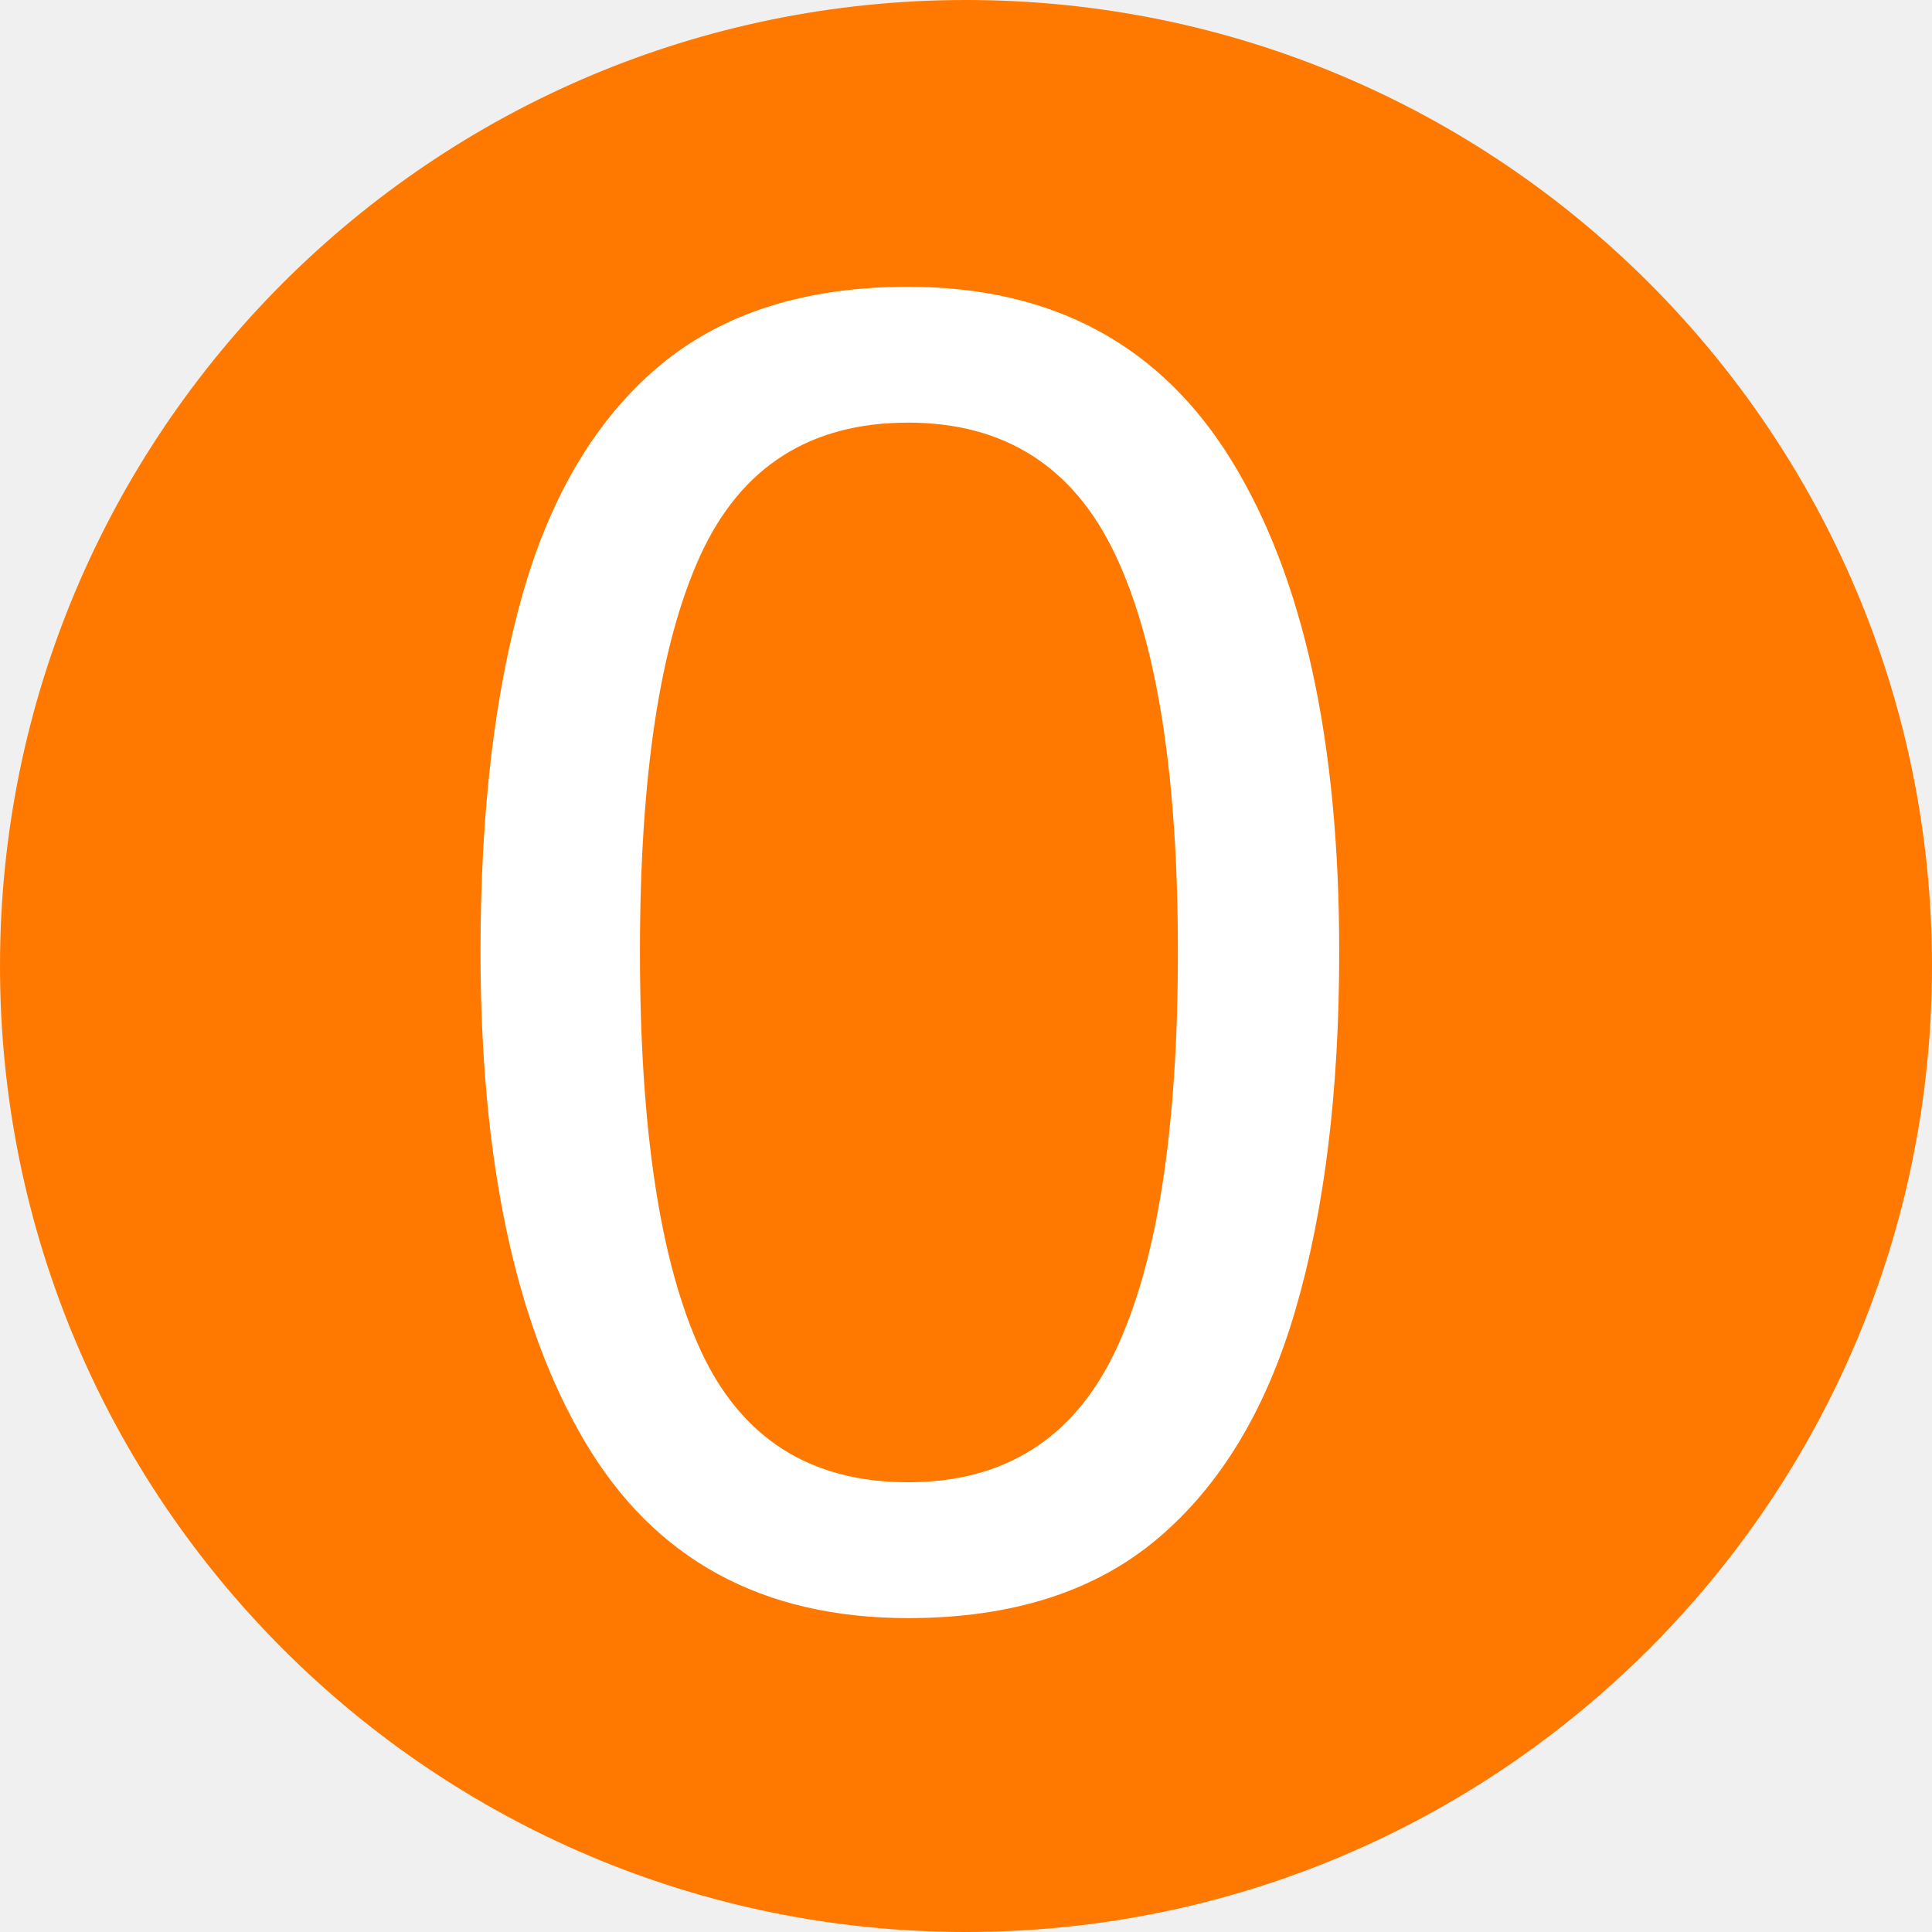
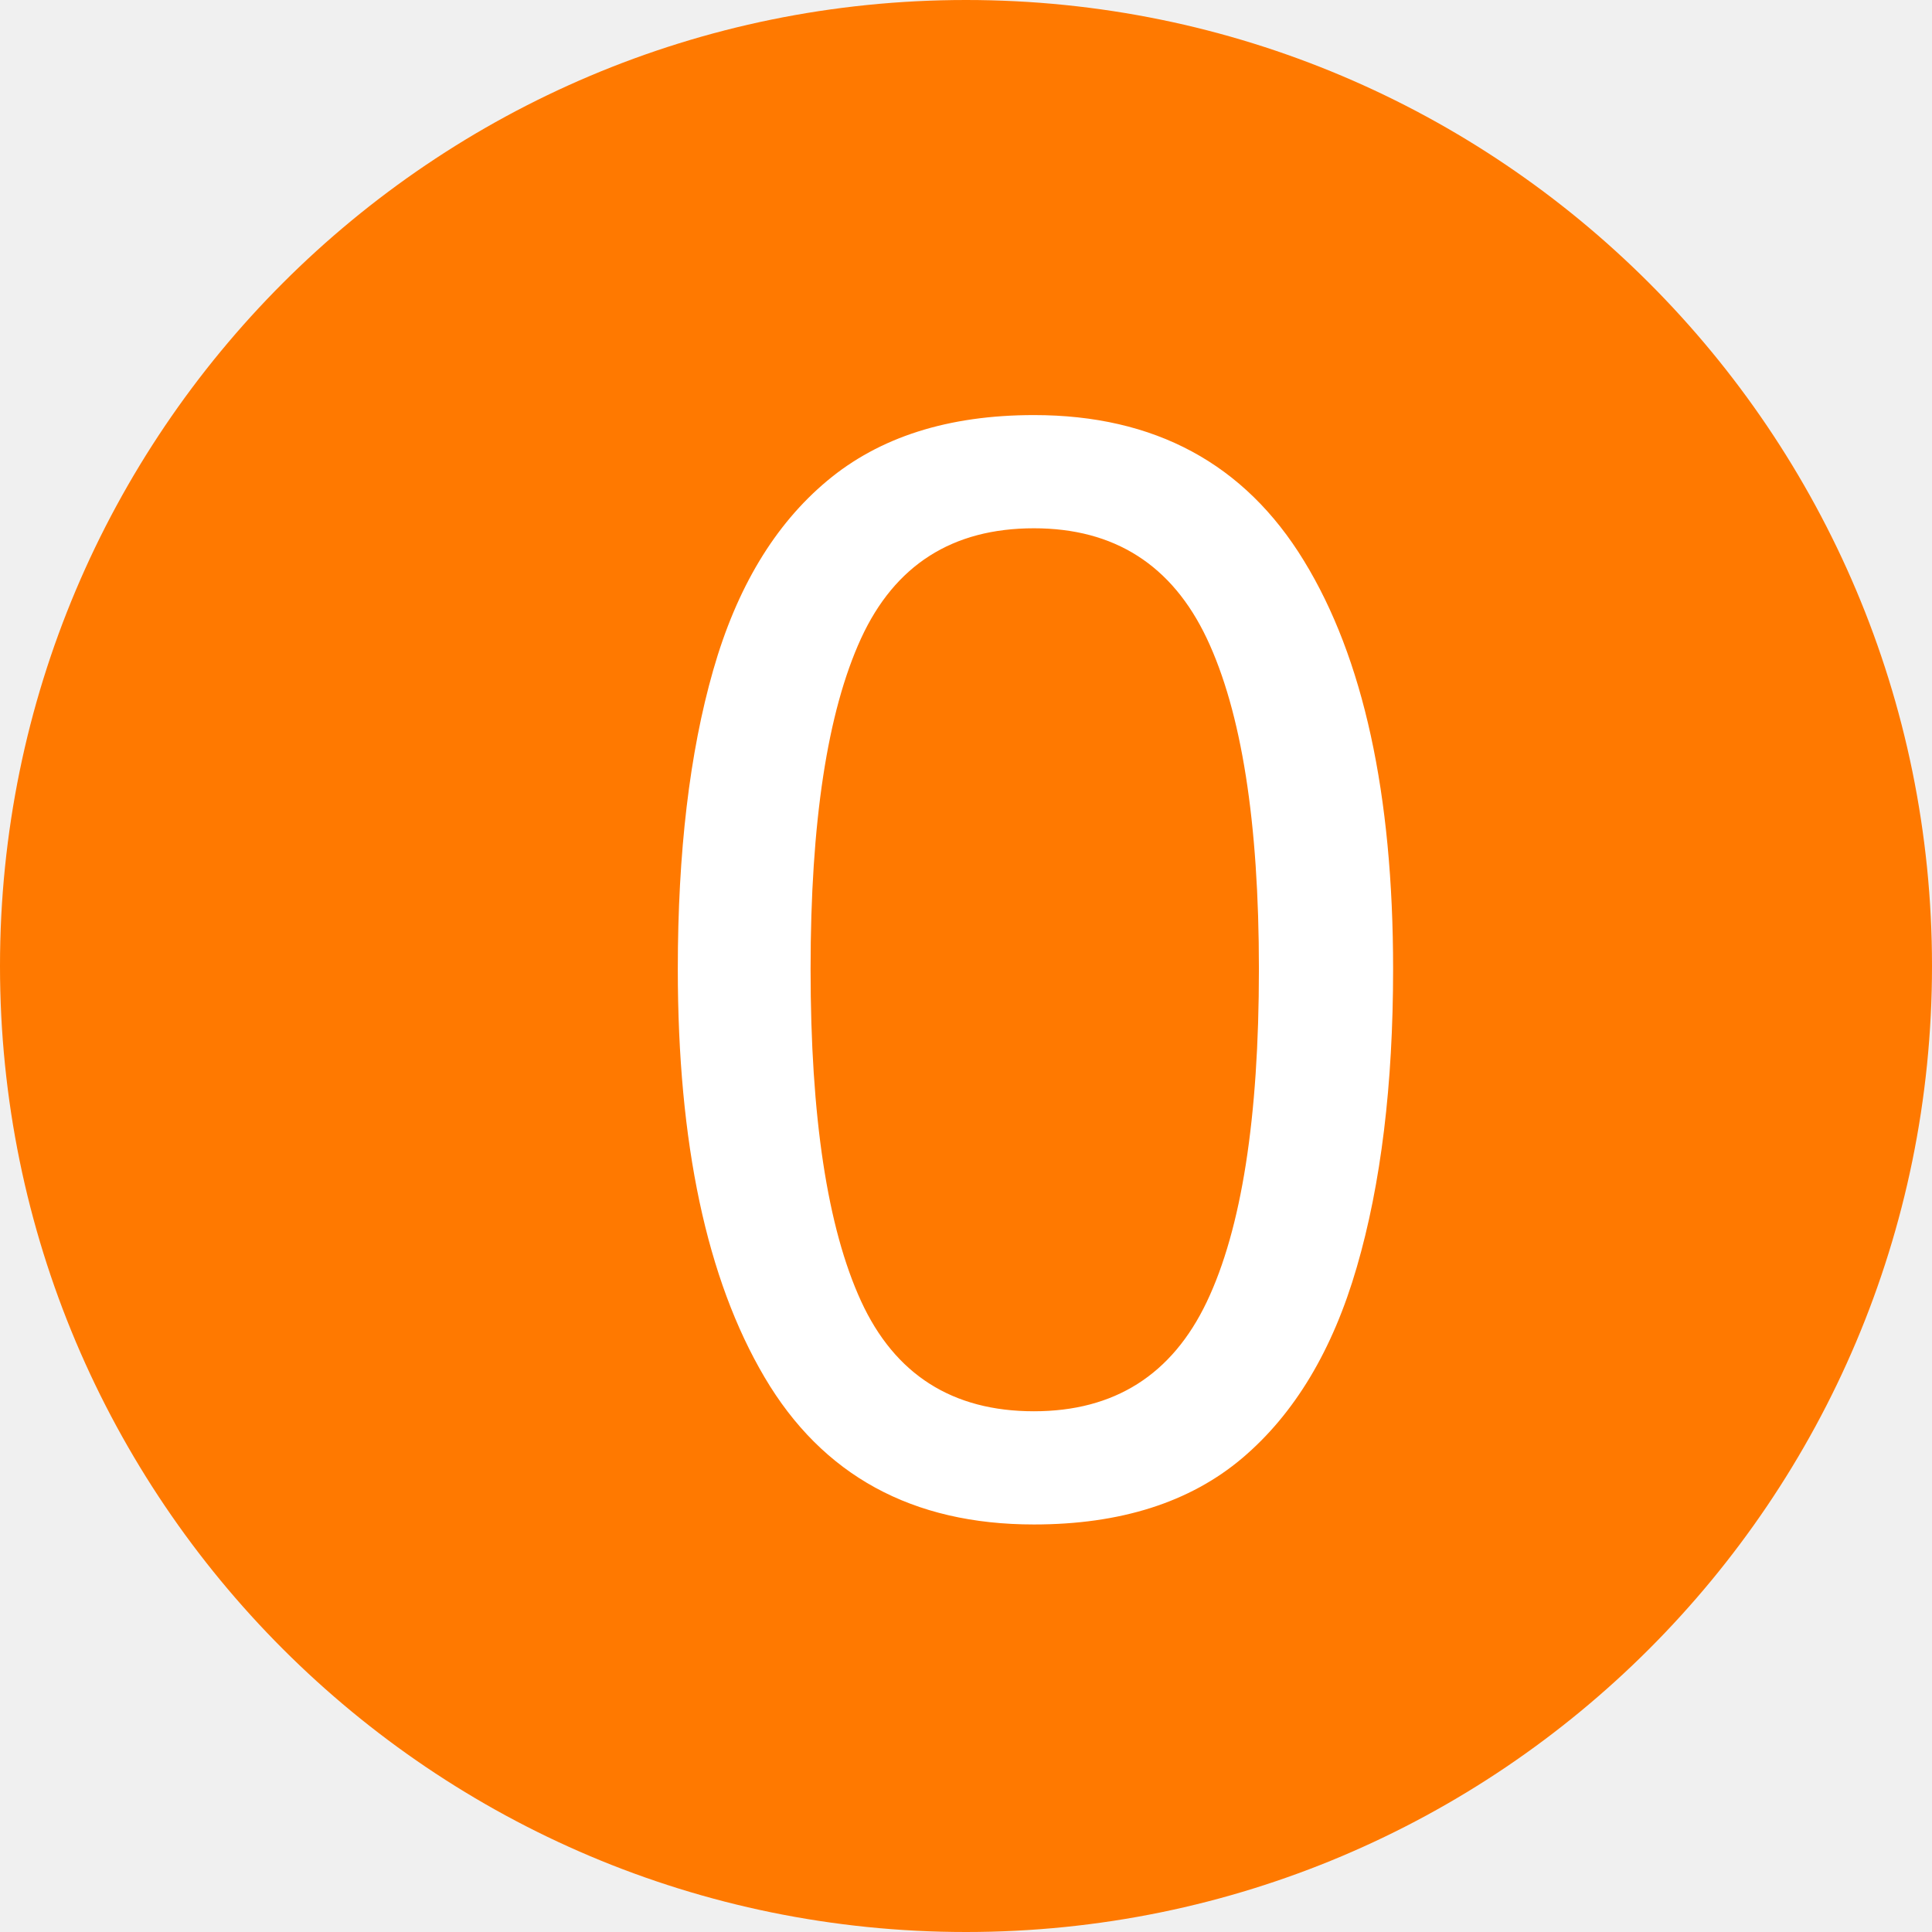
<svg xmlns="http://www.w3.org/2000/svg" id="Layer_1" style="enable-background:new 0 0 128 128;" version="1.1" viewBox="0 0 128 128" xml:space="preserve">
  <defs id="defs15">
    <rect x="183.63" y="-26.979" width="764.11" height="159.262" id="rect57042" />
  </defs>
  <style type="text/css" id="style2">
	.st0{fill:#31AF91;}
	.st1{fill:#FFFFFF;}
</style>
  <g id="g6" style="fill:#ff7900;fill-opacity:1">
    <circle class="st0" cx="64" cy="64" r="64" id="circle4" style="fill:#ff7900;fill-opacity:1" />
  </g>
-   <text xml:space="preserve" style="font-style:normal;font-variant:normal;font-weight:normal;font-stretch:normal;font-size:120px;line-height:1.35;font-family:Rubik;-inkscape-font-specification:'Rubik, Normal';font-variant-ligatures:normal;font-variant-caps:normal;font-variant-numeric:normal;font-variant-east-asian:normal;fill:#ffffff;fill-opacity:1;stroke:none" x="25.96" y="106" id="text3074">
-     <tspan id="tspan3072" x="25.96" y="106">0</tspan>
+   <text xml:space="preserve" style="font-style:normal;font-variant:normal;font-weight:normal;font-stretch:normal;font-size:100px;line-height:1.35;font-family:Rubik;-inkscape-font-specification:'Rubik, Normal';font-variant-ligatures:normal;font-variant-caps:normal;font-variant-numeric:normal;font-variant-east-asian:normal;fill:#ffffff;fill-opacity:1;stroke:none" x="25.96" y="106" id="text3074">
+     <tspan id="tspan3072" x="40" y="100">0</tspan>
  </text>
  <text xml:space="preserve" id="text57040" style="fill:black;fill-opacity:1;line-height:1.25;stroke:none;font-family:sans-serif;font-style:normal;font-weight:normal;font-size:40px;white-space:pre;shape-inside:url(#rect57042)" />
</svg>
